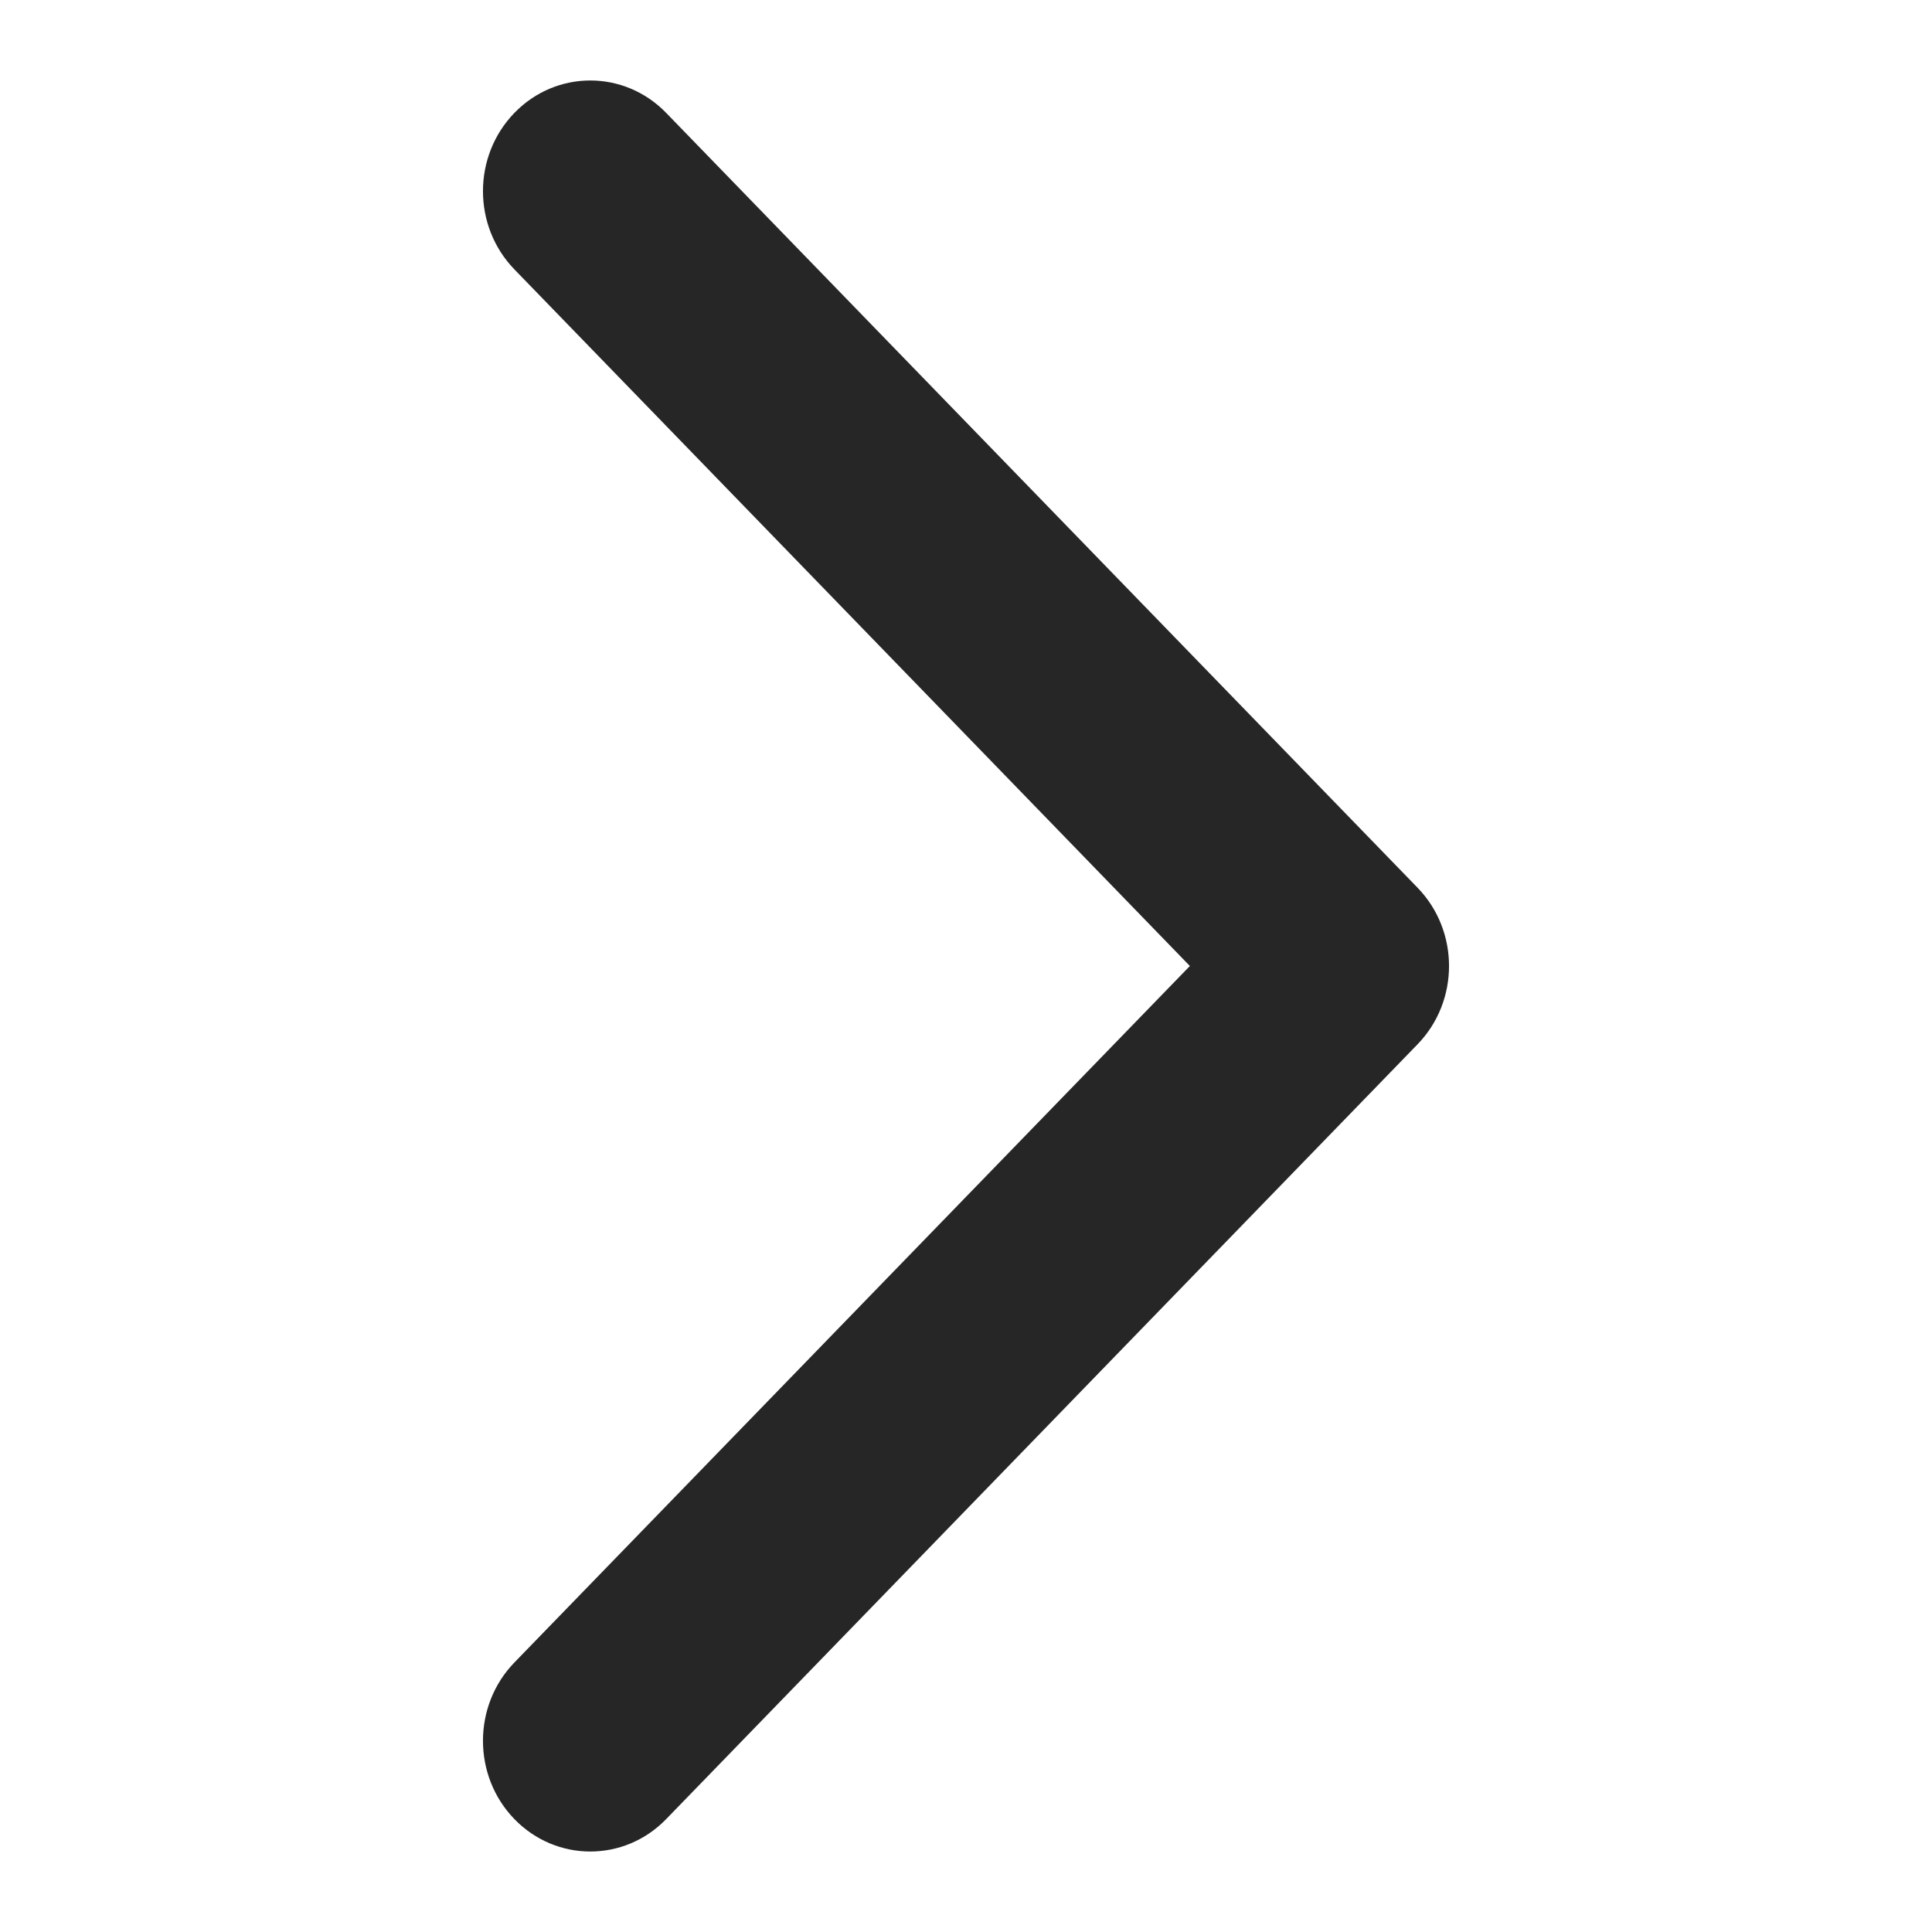
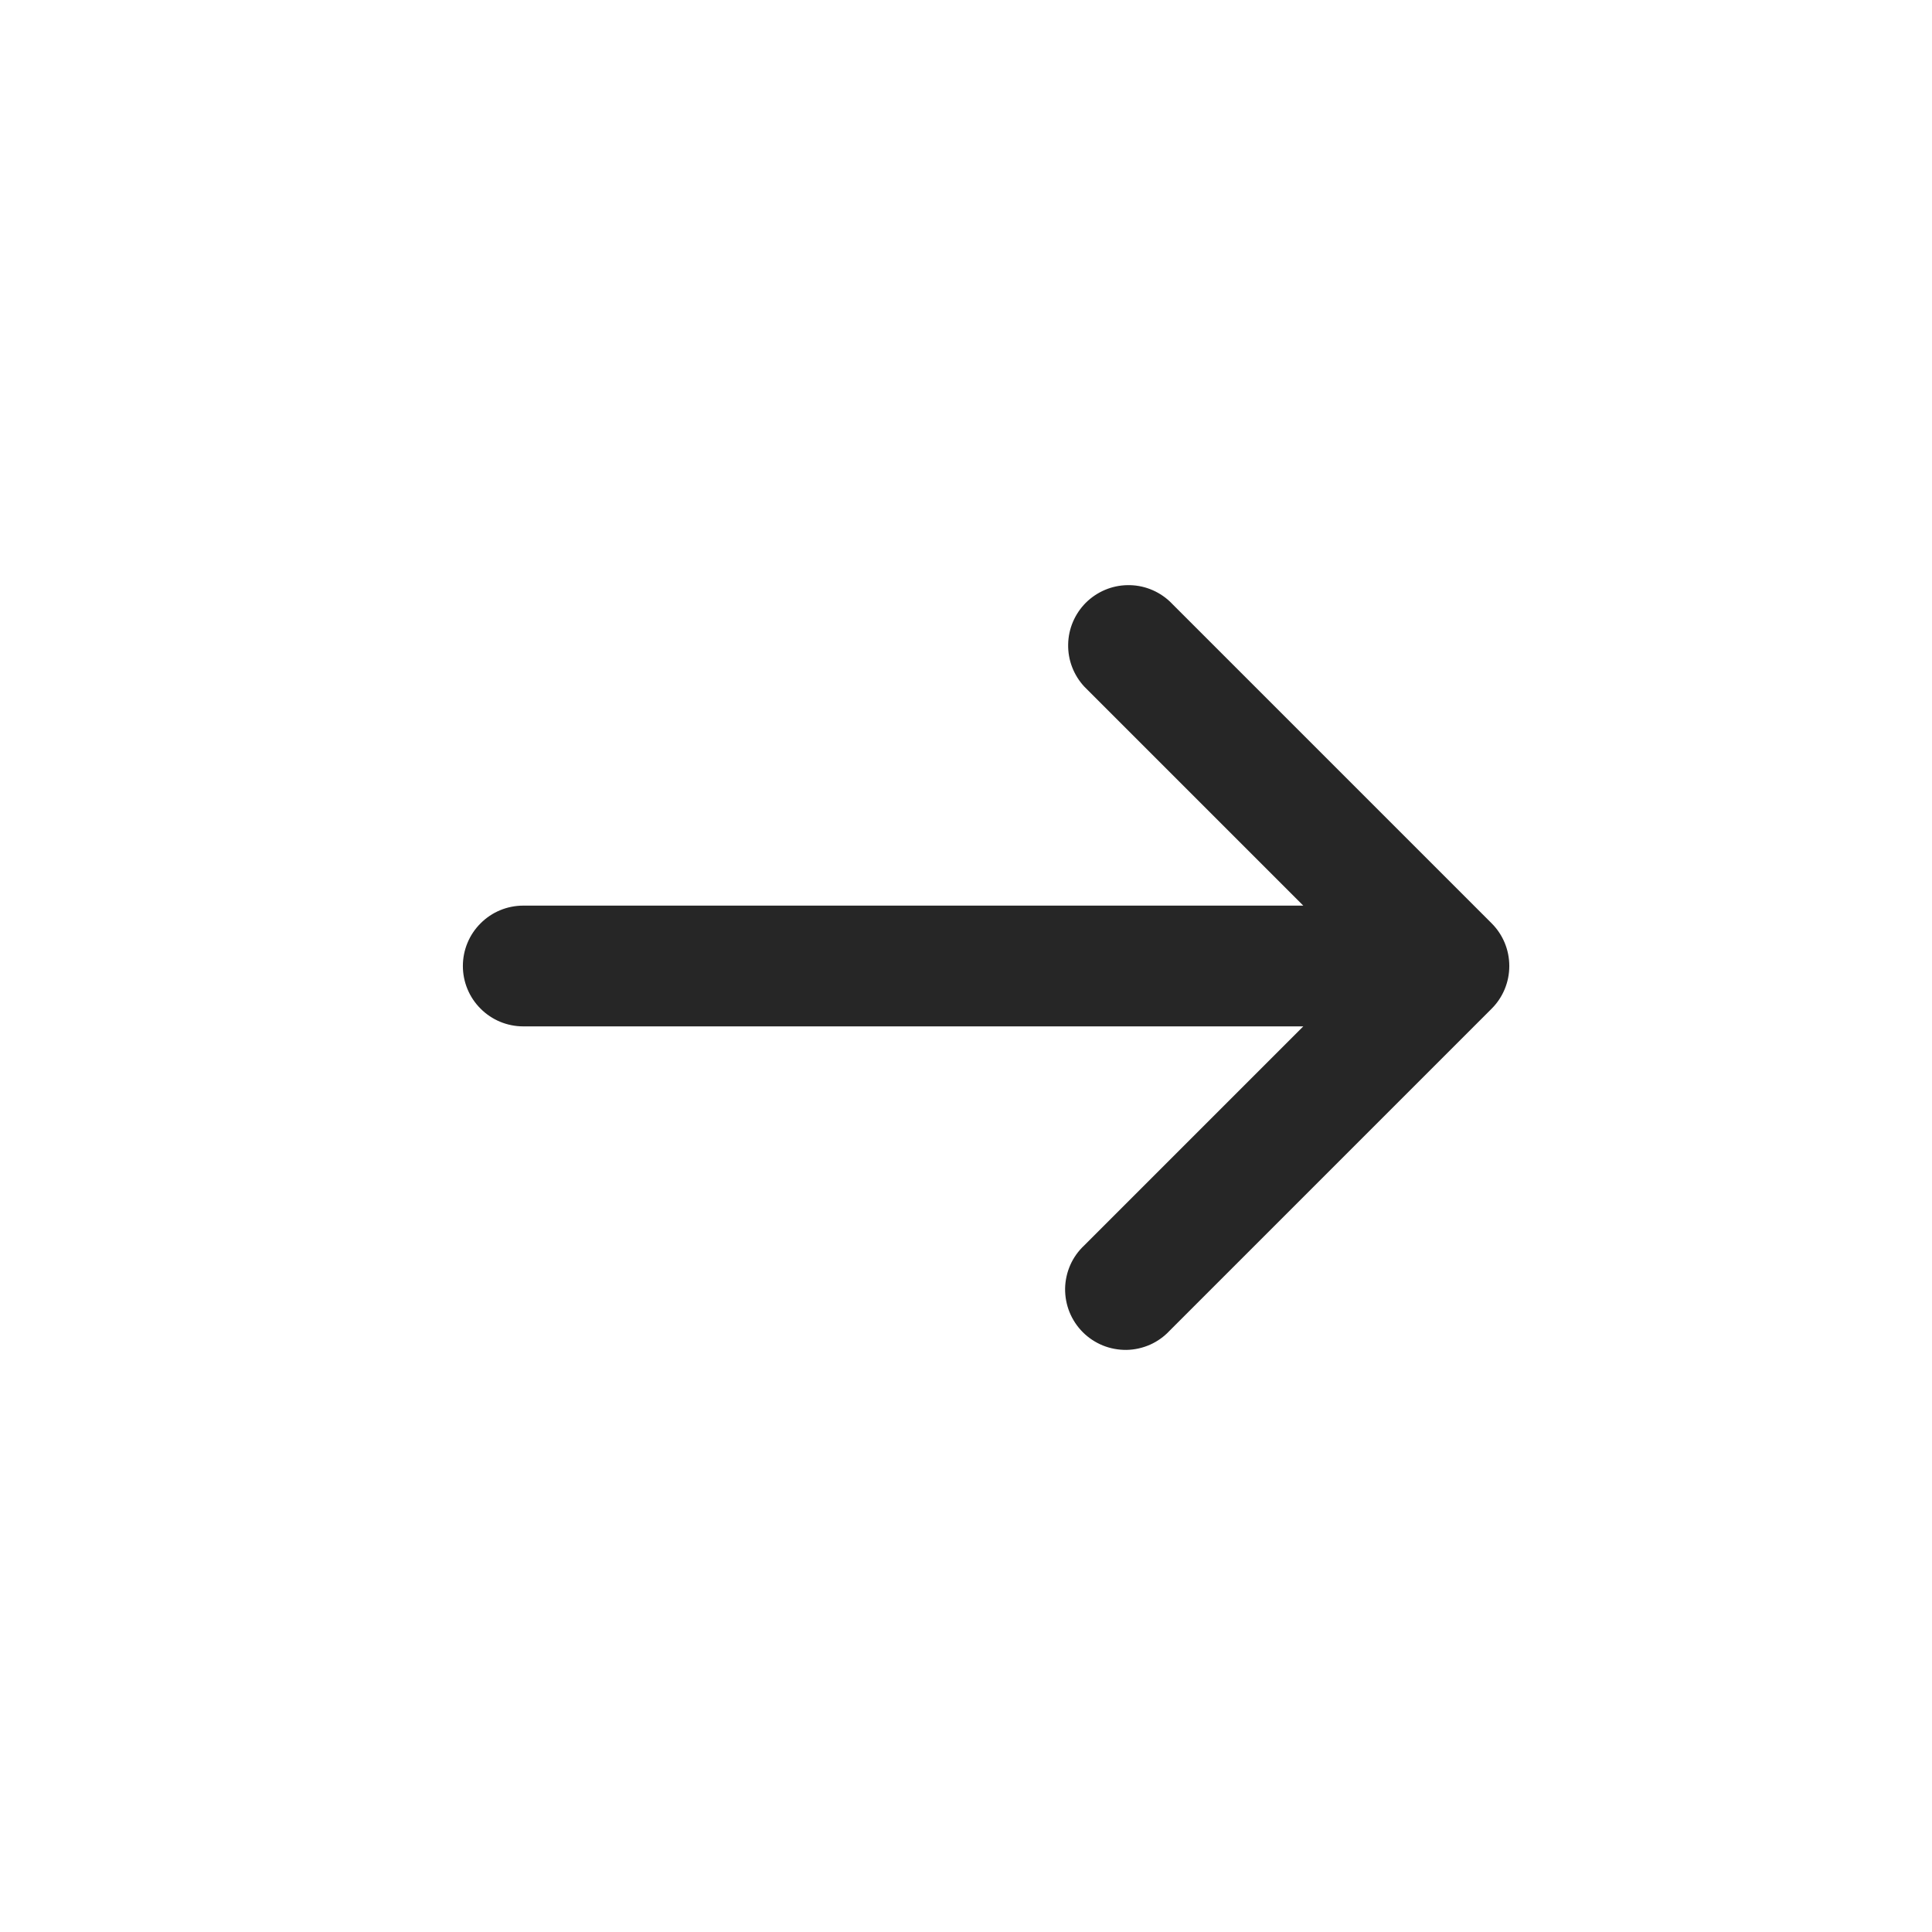
- <svg xmlns="http://www.w3.org/2000/svg" width="16" height="16" viewBox="0 0 16 16" fill="none">
-   <path fill-rule="evenodd" clip-rule="evenodd" d="M4.26 0.935C3.913 1.293 3.913 1.873 4.26 2.231L9.854 8L4.26 13.768C3.913 14.126 3.913 14.707 4.26 15.065C4.607 15.423 5.17 15.423 5.517 15.065L11.74 8.648C12.087 8.29 12.087 7.71 11.74 7.352L5.517 0.935C5.17 0.577 4.607 0.577 4.26 0.935Z" fill="#262626" />
+ <svg xmlns="http://www.w3.org/2000/svg" width="24" height="24" viewBox="0 0 24 24" fill="none">
+   <path d="M13.47 8.53C13.338 8.388 13.265 8.2 13.269 8.005C13.272 7.811 13.351 7.626 13.488 7.488C13.626 7.351 13.811 7.272 14.005 7.269C14.2 7.265 14.388 7.338 14.53 7.47L18.53 11.47C18.671 11.611 18.749 11.801 18.749 12C18.749 12.199 18.671 12.389 18.53 12.53L14.53 16.53C14.461 16.604 14.379 16.663 14.287 16.704C14.194 16.745 14.095 16.767 13.995 16.769C13.894 16.77 13.794 16.752 13.7 16.714C13.607 16.676 13.522 16.62 13.451 16.549C13.38 16.478 13.324 16.393 13.286 16.3C13.248 16.206 13.23 16.106 13.231 16.006C13.233 15.905 13.255 15.806 13.296 15.713C13.337 15.621 13.396 15.539 13.47 15.47L16.19 12.75H6.5C6.301 12.75 6.11 12.671 5.97 12.53C5.829 12.39 5.75 12.199 5.75 12C5.75 11.801 5.829 11.61 5.97 11.47C6.11 11.329 6.301 11.25 6.5 11.25H16.19L13.47 8.53Z" fill="#262626" />
</svg>
